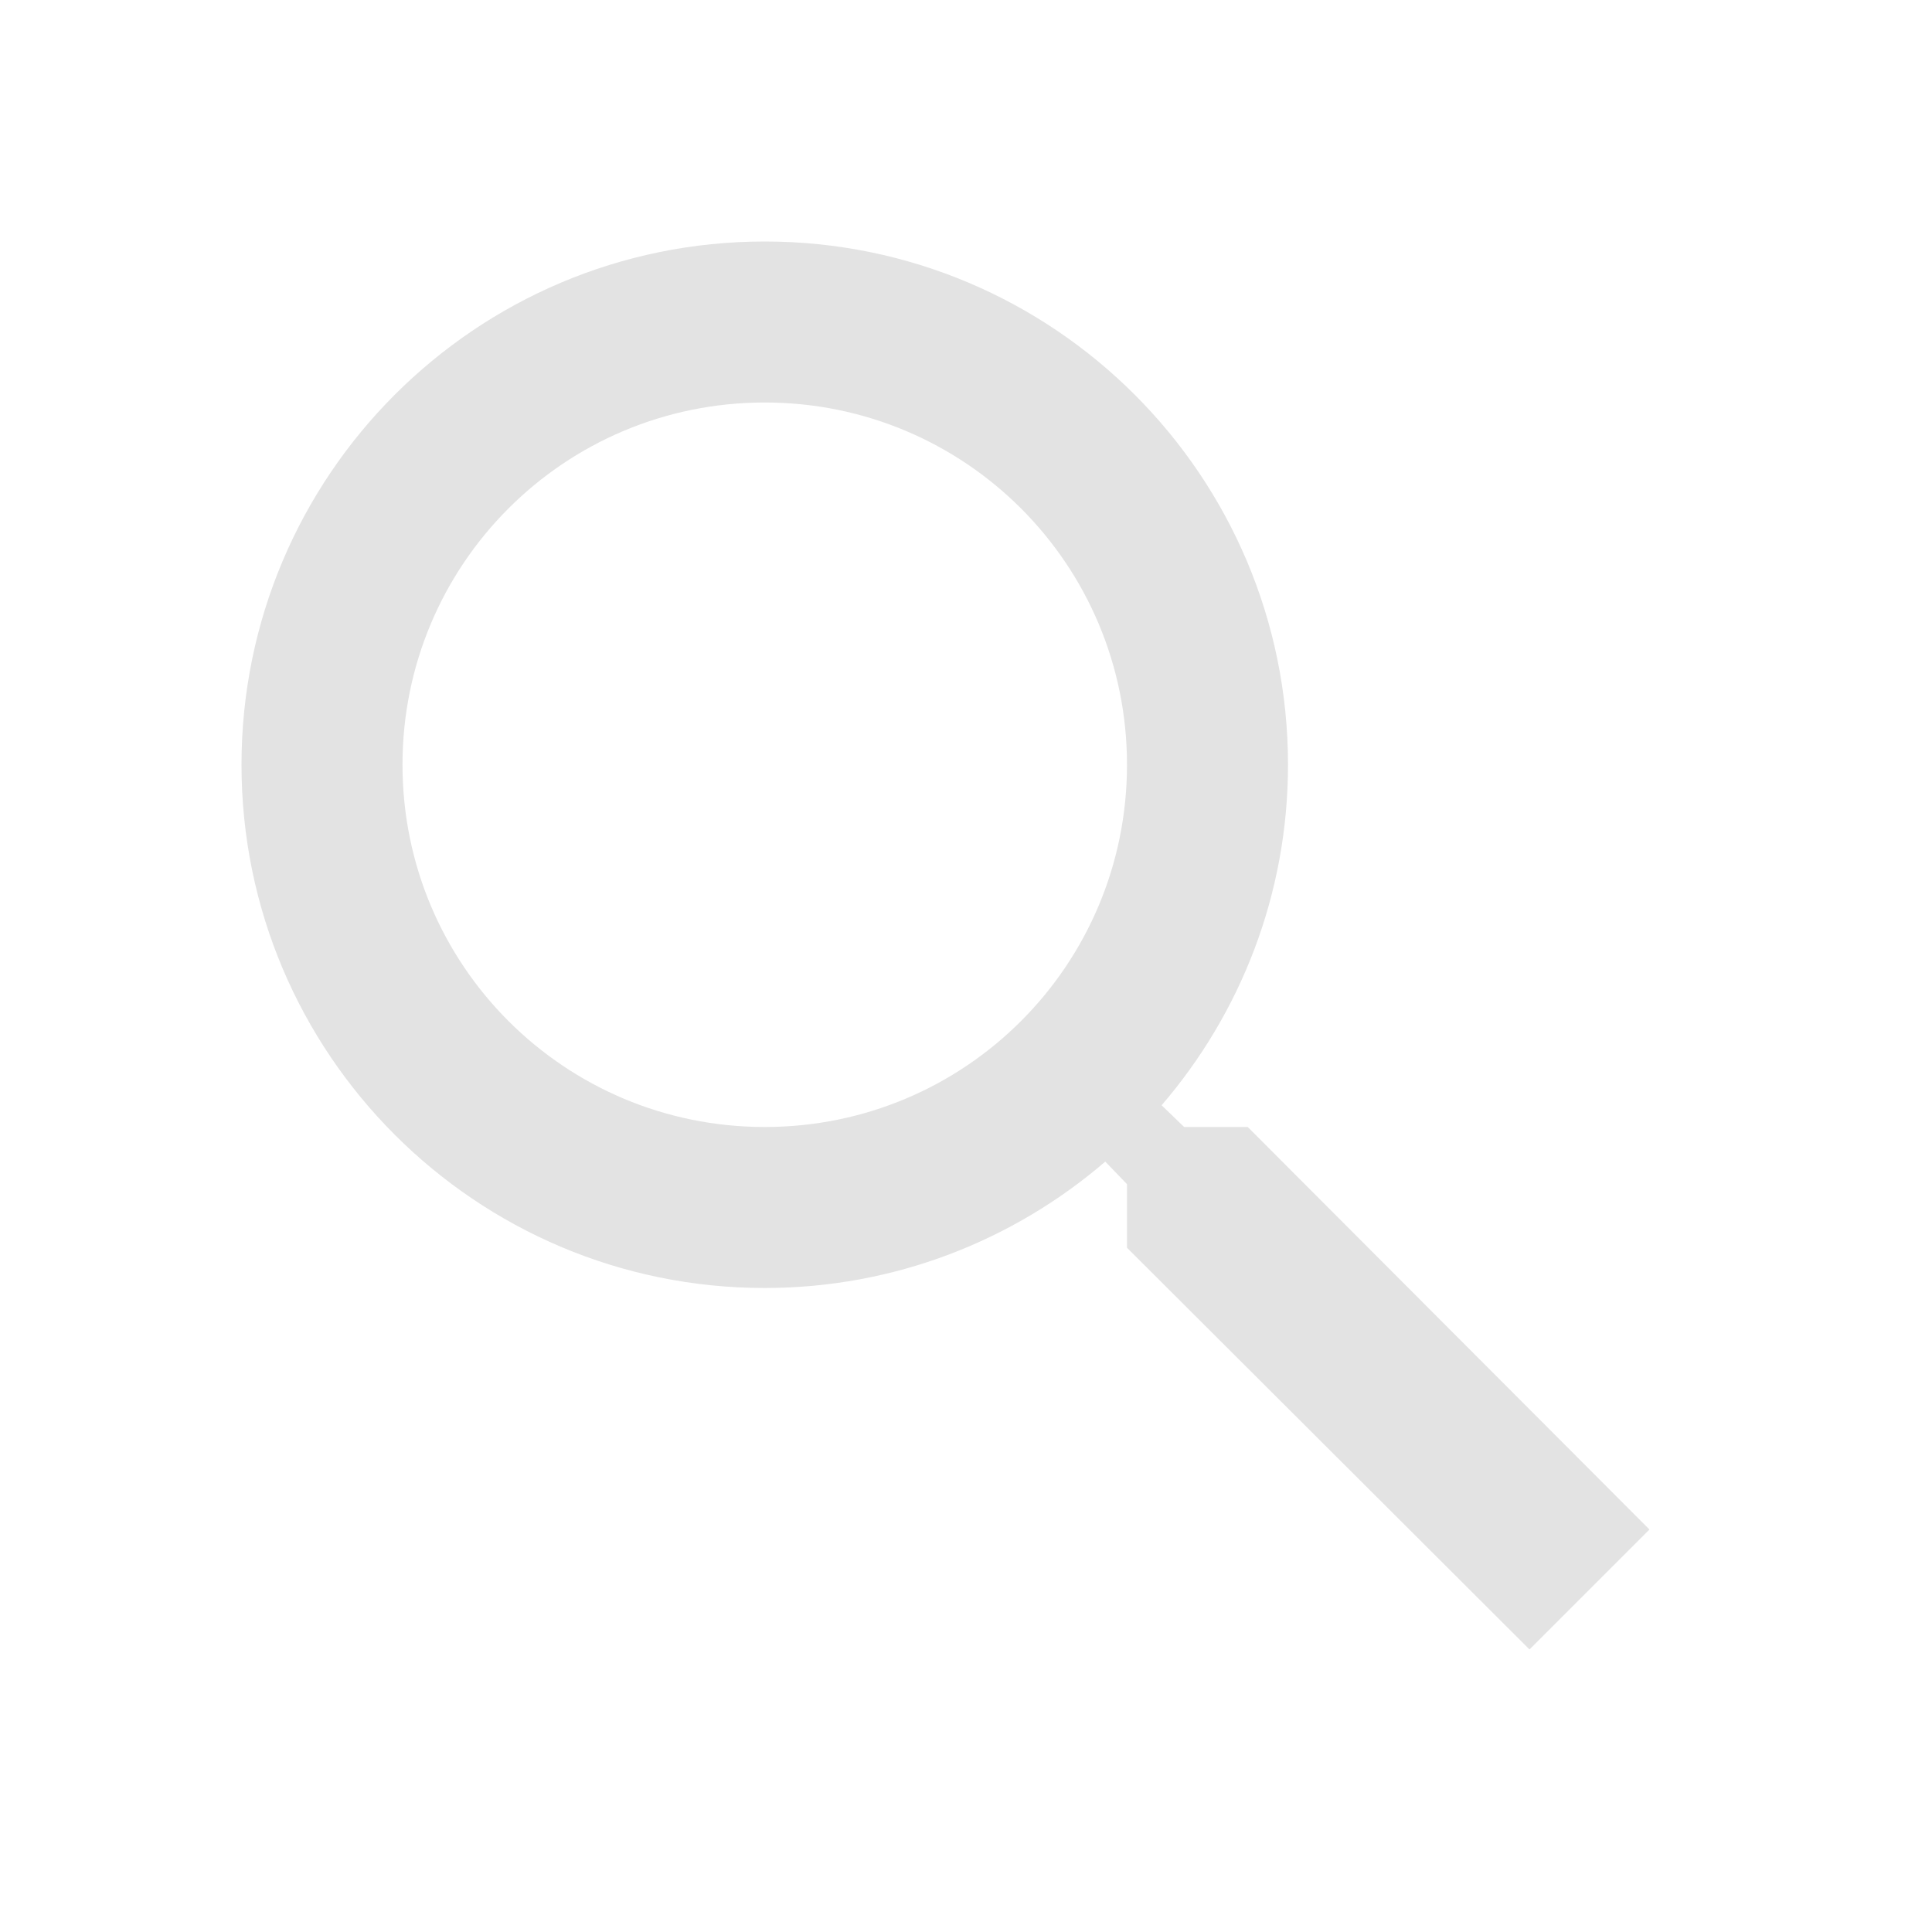
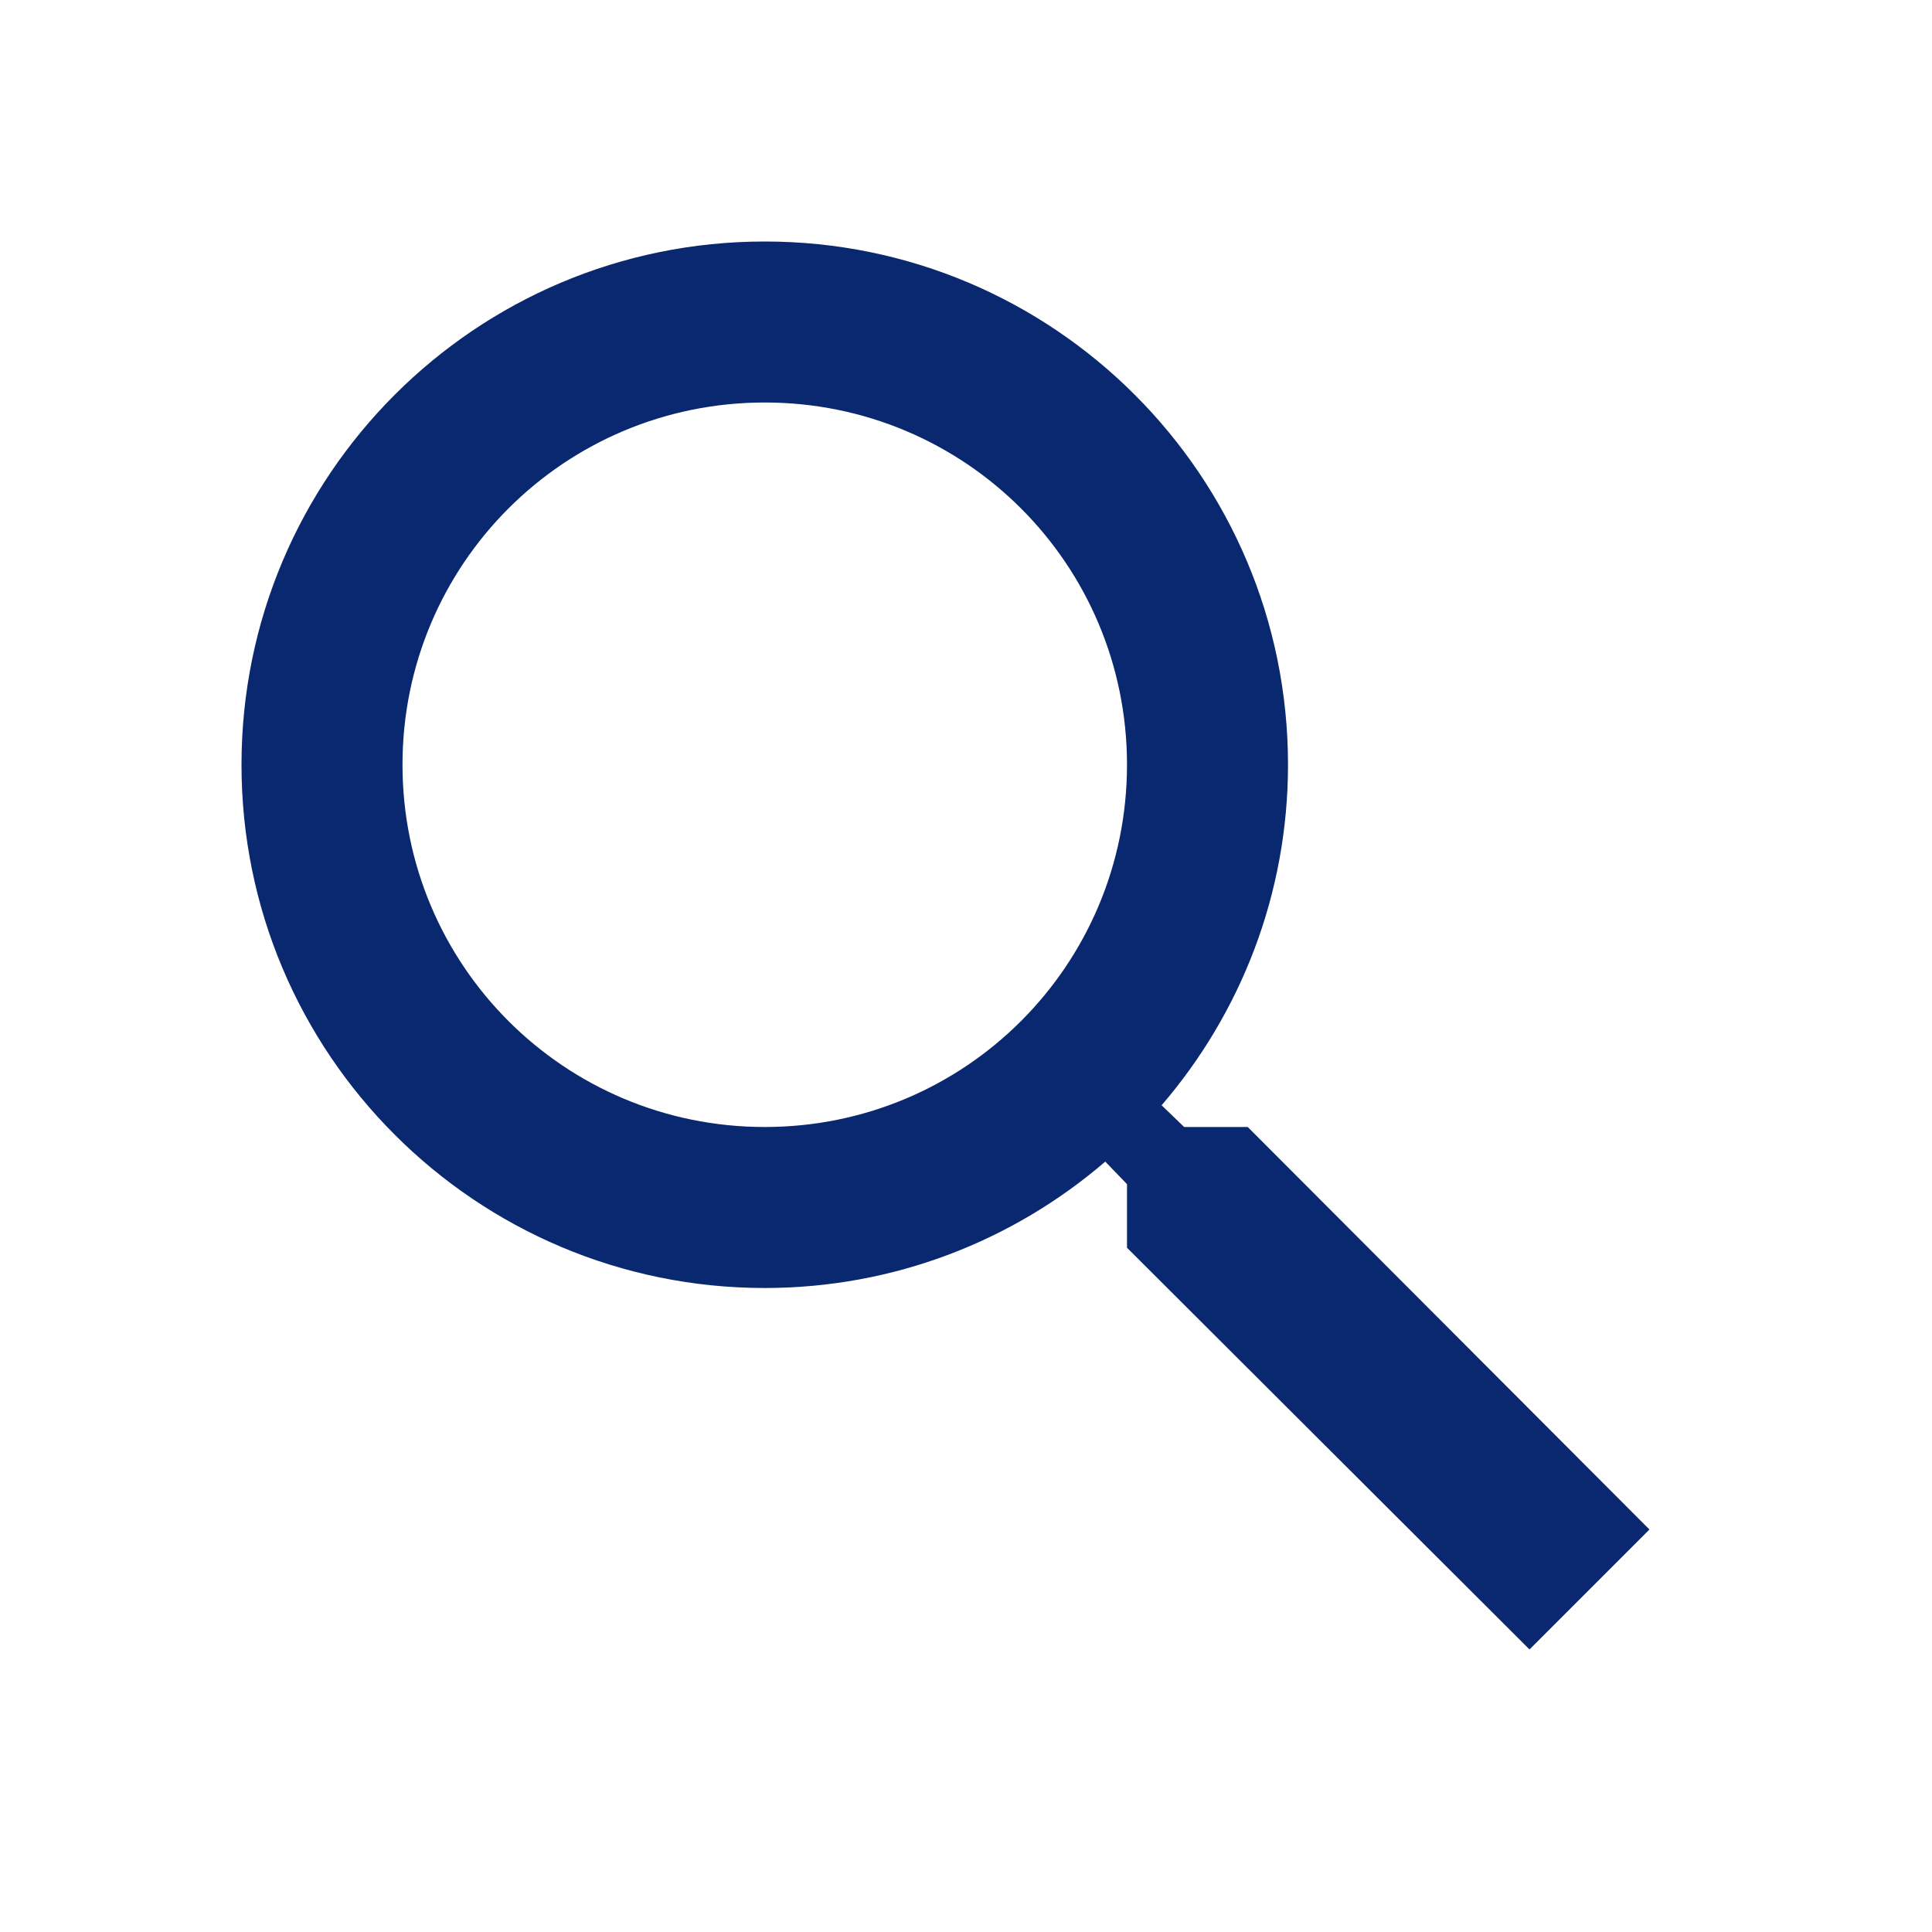
- <svg xmlns="http://www.w3.org/2000/svg" height="24px" viewBox="0 0 24 24" width="24px" fill="#e3e3e3">
+ <svg xmlns="http://www.w3.org/2000/svg" height="24px" viewBox="0 0 24 24" width="24px" fill="#092870">
  <path d="M0 0h24v24H0z" fill="none" />
  <path d="M15.5 14h-.79l-.28-.27C15.41 12.59 16 11.11 16 9.5 16 5.91 13.09 3 9.5 3S3 5.91 3 9.5 5.91 16 9.5 16c1.61 0 3.09-.59 4.23-1.57l.27.28v.79l5 4.99L20.49 19l-4.99-5zm-6 0C7.01 14 5 11.99 5 9.5S7.01 5 9.5 5 14 7.01 14 9.5 11.99 14 9.5 14z" />
</svg>
